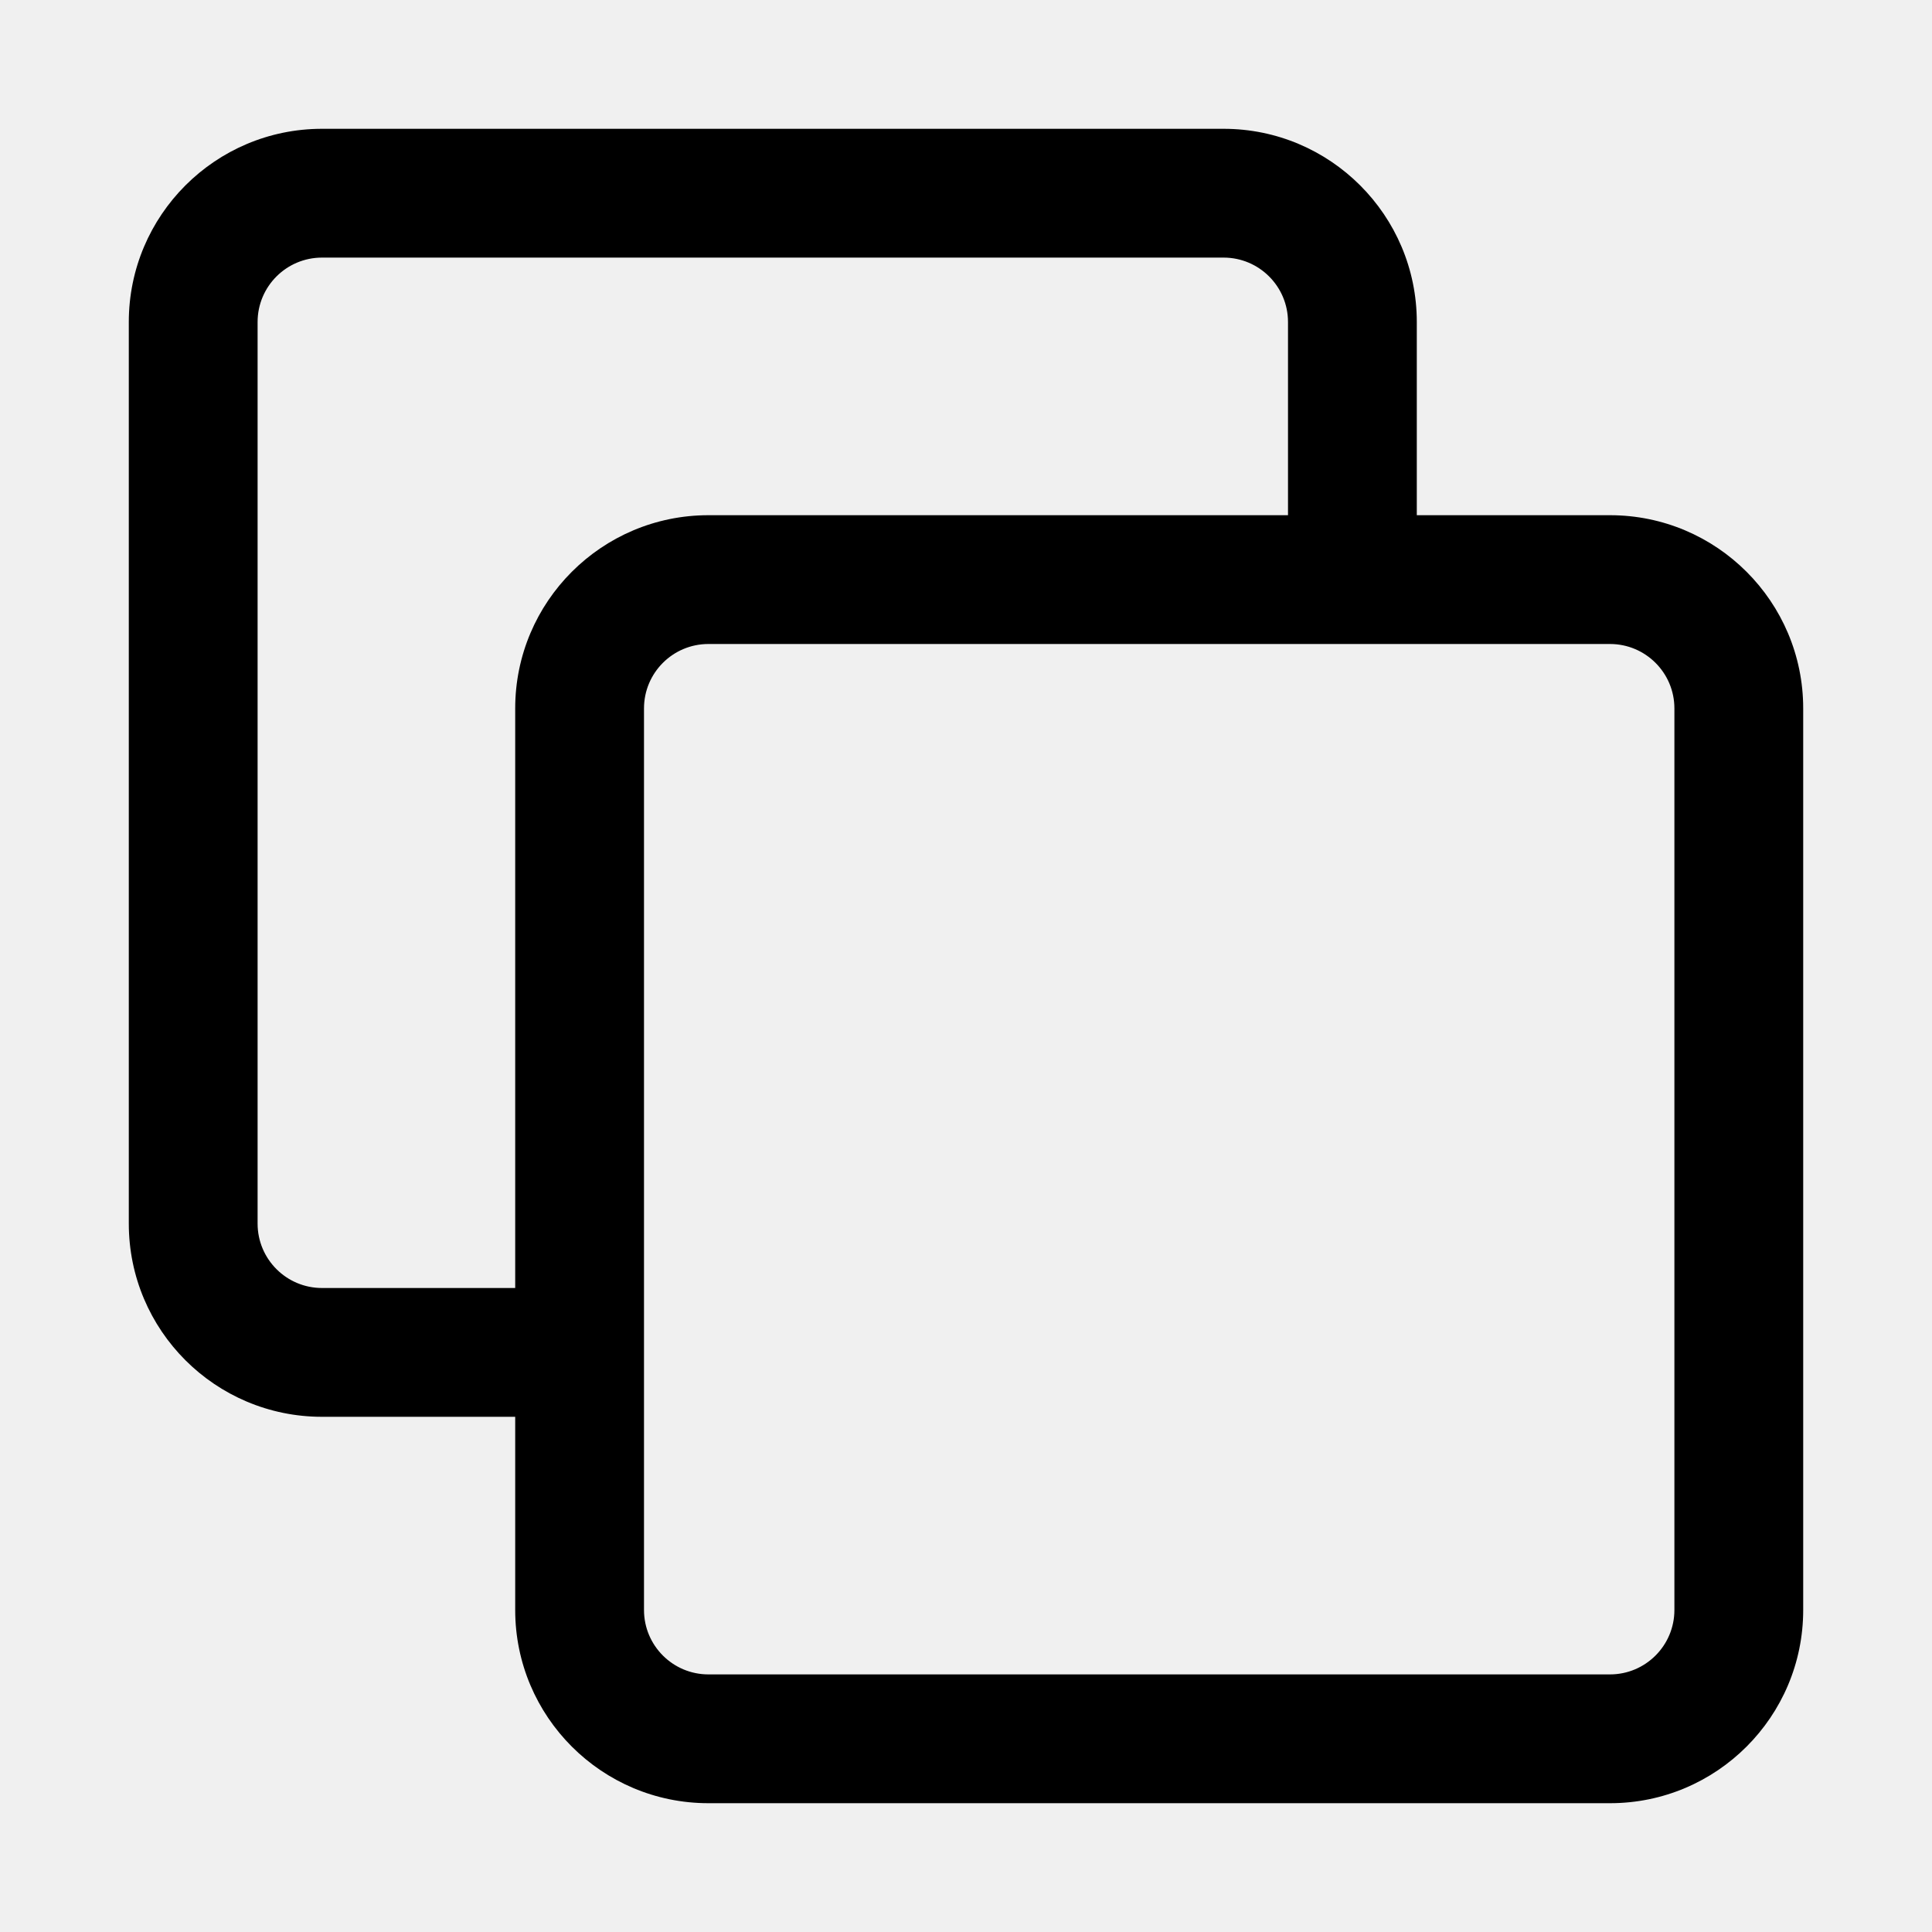
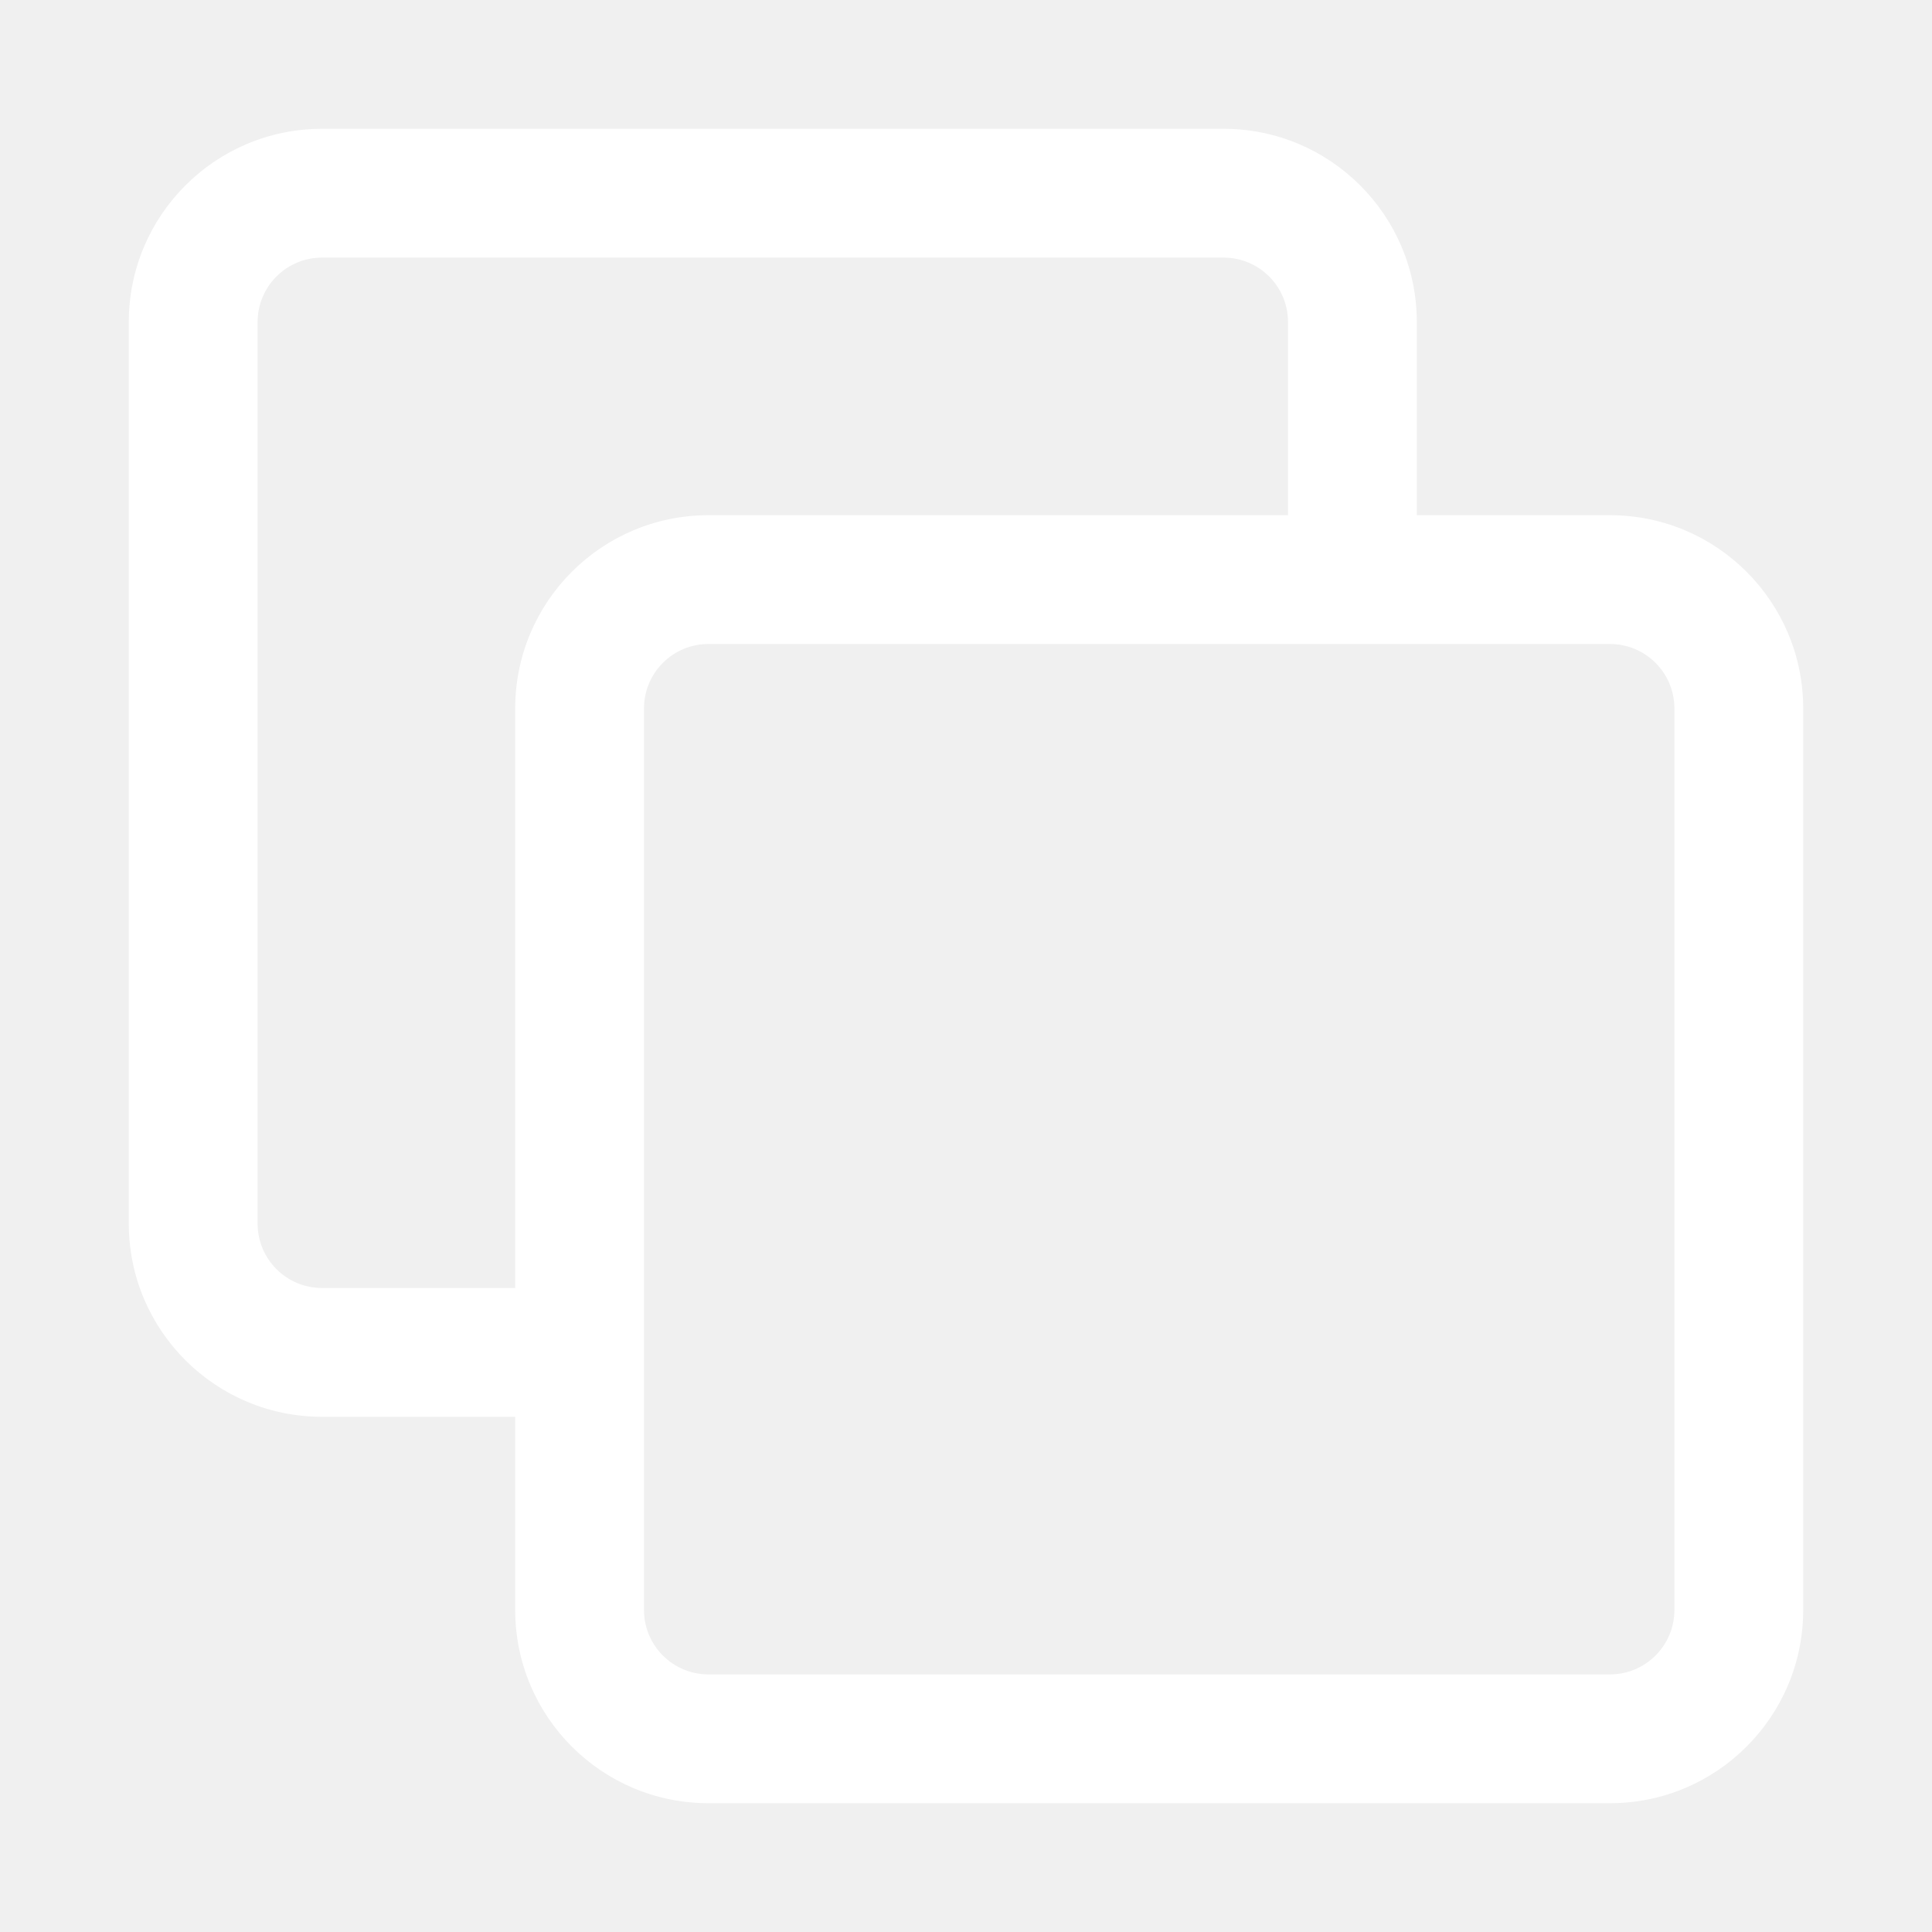
<svg xmlns="http://www.w3.org/2000/svg" width="15" height="15" viewBox="0 0 15 15" fill="none">
-   <path d="M1 9.5C1 10.329 1.672 11 2.5 11H4L4 10H2.5C2.224 10 2 9.776 2 9.5L2 2.5C2 2.224 2.224 2 2.5 2L9.5 2C9.776 2 10 2.224 10 2.5V4H5.5C4.672 4 4 4.672 4 5.5V12.5C4 13.328 4.672 14 5.5 14H12.5C13.328 14 14 13.328 14 12.5V5.5C14 4.672 13.328 4 12.5 4H11V2.5C11 1.672 10.328 1 9.5 1H2.5C1.672 1 1 1.672 1 2.5V9.5ZM5 5.5C5 5.224 5.224 5 5.5 5H12.5C12.776 5 13 5.224 13 5.5V12.5C13 12.776 12.776 13 12.5 13H5.5C5.224 13 5 12.776 5 12.5V5.5Z" fill="currentColor" fill-rule="evenodd" clip-rule="evenodd" />
+   <path d="M1 9.5C1 10.329 1.672 11 2.5 11H4L4 10H2.5C2.224 10 2 9.776 2 9.5L2 2.5C2 2.224 2.224 2 2.5 2L9.5 2C9.776 2 10 2.224 10 2.5V4H5.5C4.672 4 4 4.672 4 5.5V12.5C4 13.328 4.672 14 5.5 14H12.5C13.328 14 14 13.328 14 12.5V5.5C14 4.672 13.328 4 12.5 4H11V2.5C11 1.672 10.328 1 9.5 1H2.5C1.672 1 1 1.672 1 2.5V9.5ZM5 5.5C5 5.224 5.224 5 5.5 5H12.5C12.776 5 13 5.224 13 5.5V12.5C13 12.776 12.776 13 12.5 13H5.5C5.224 13 5 12.776 5 12.5V5.5Z" fill="#fff" fill-rule="evenodd" clip-rule="evenodd" />
</svg>
